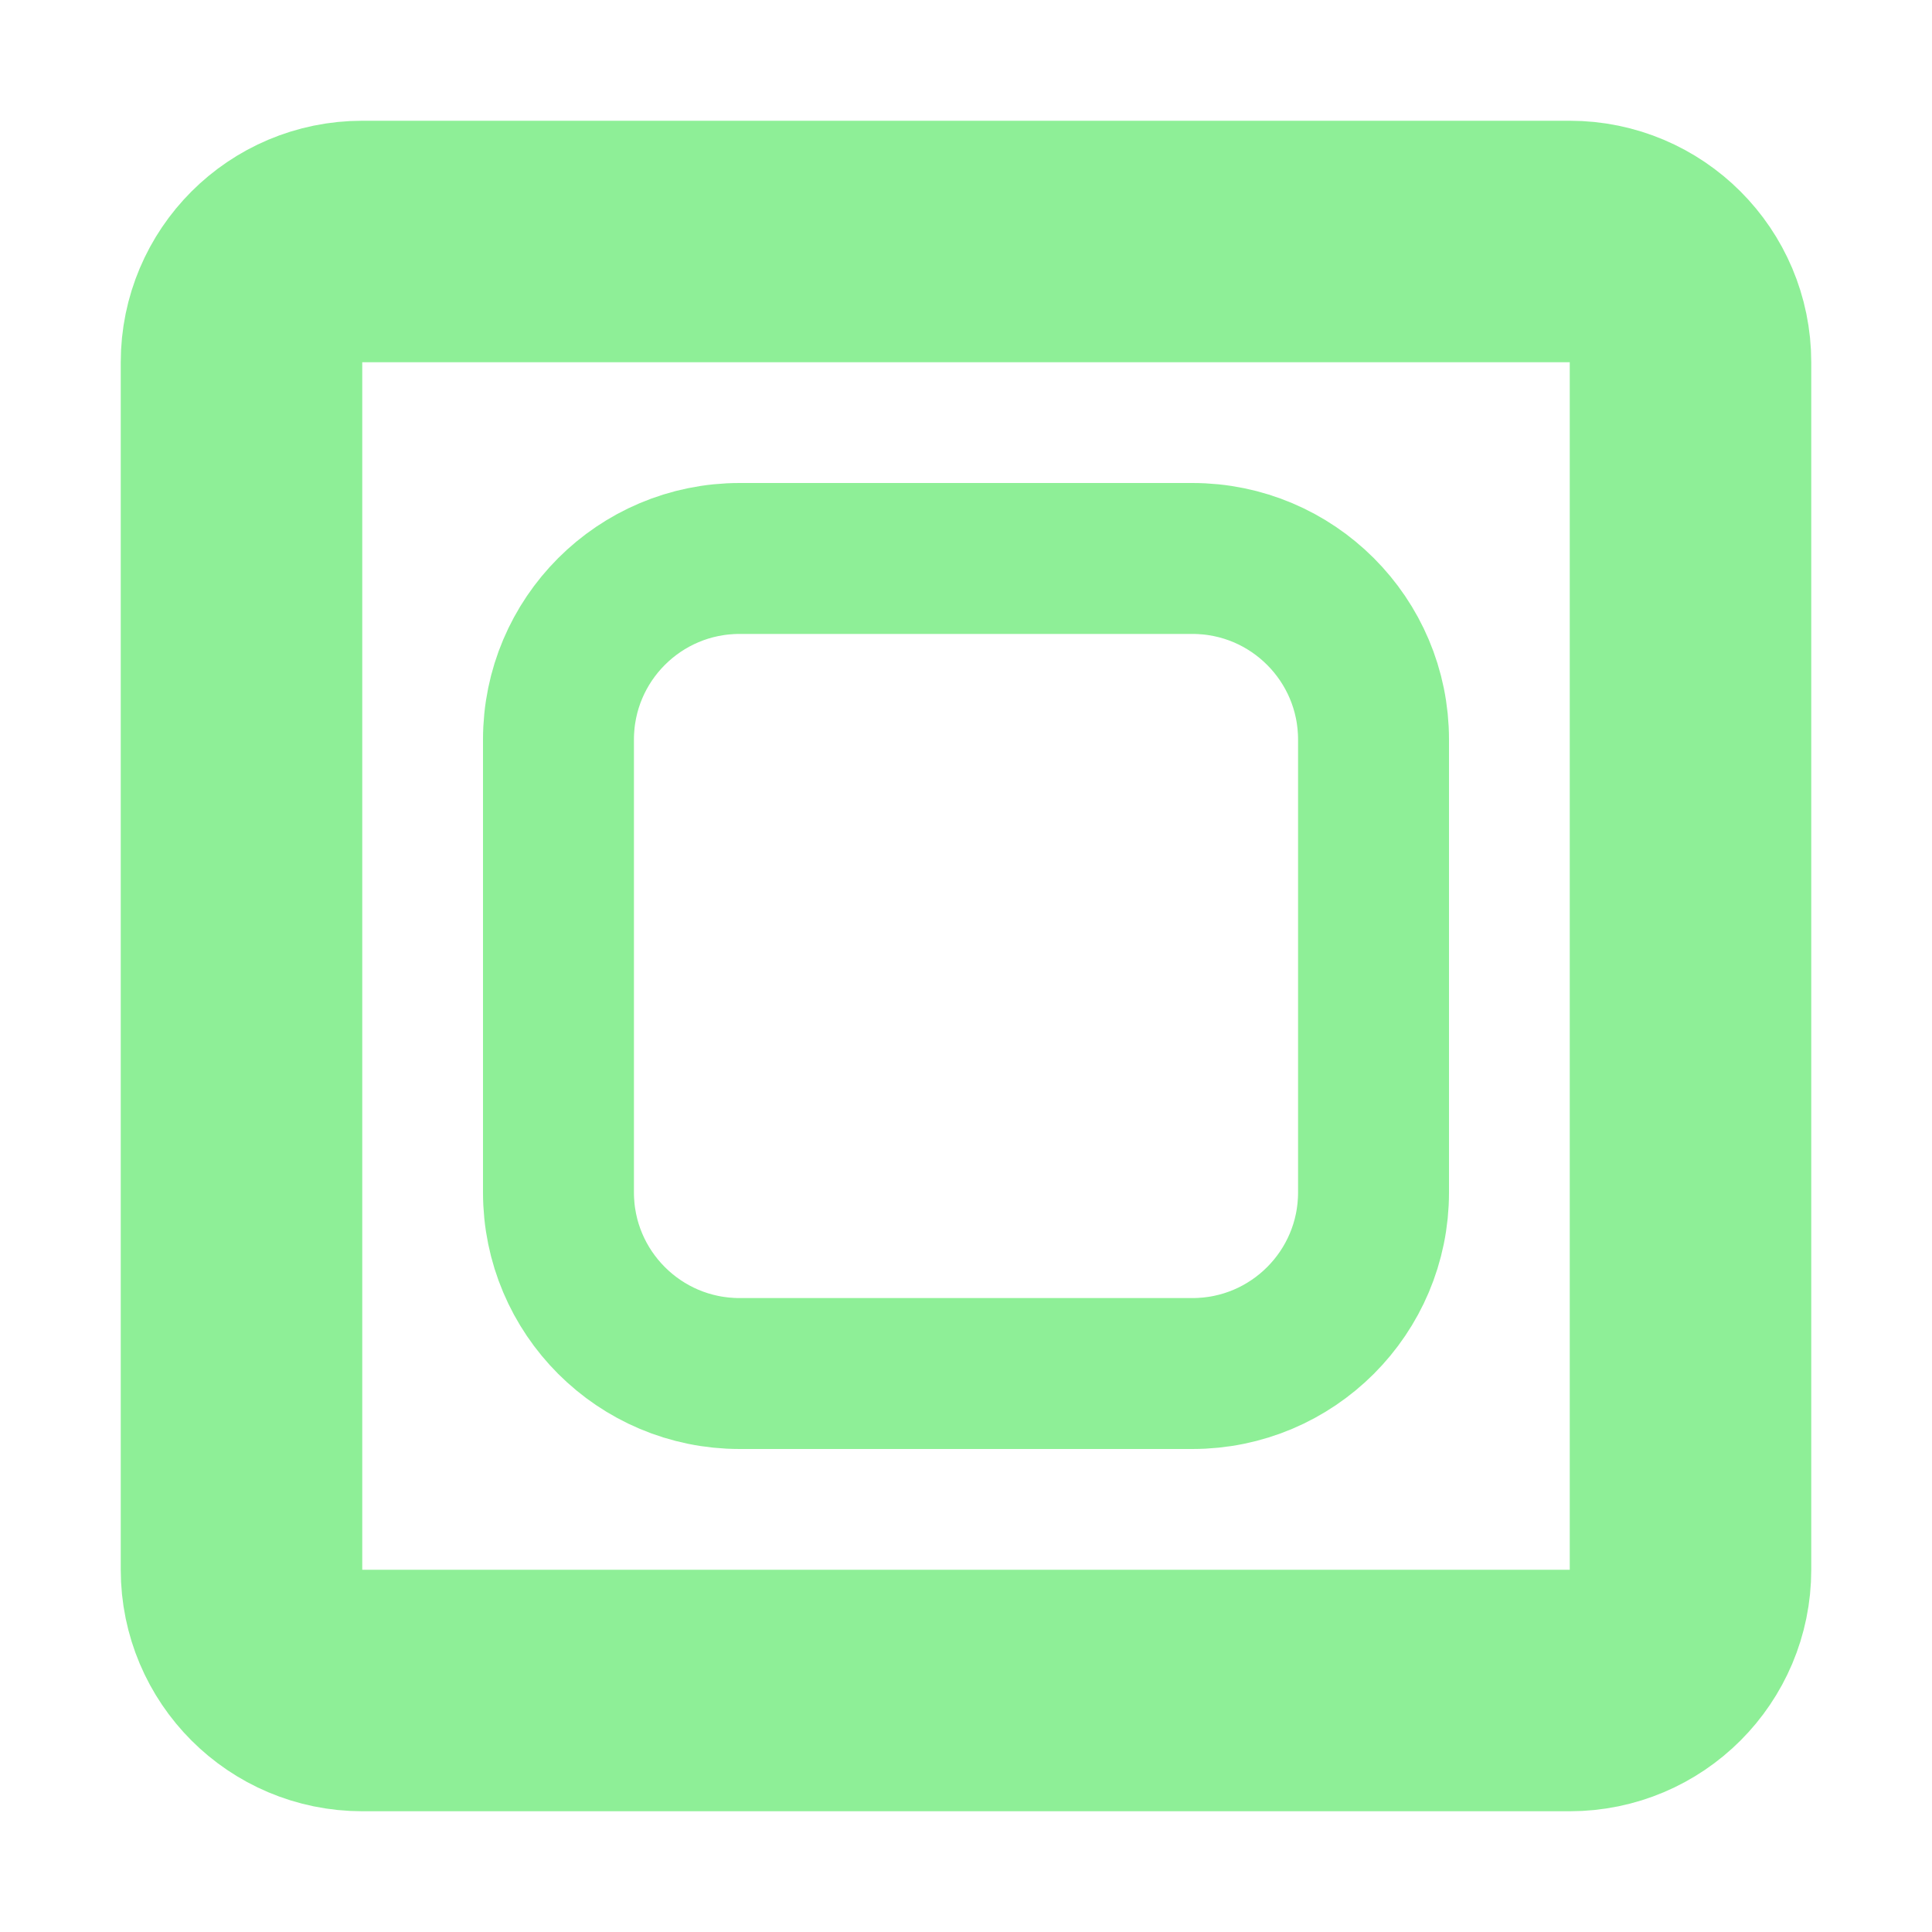
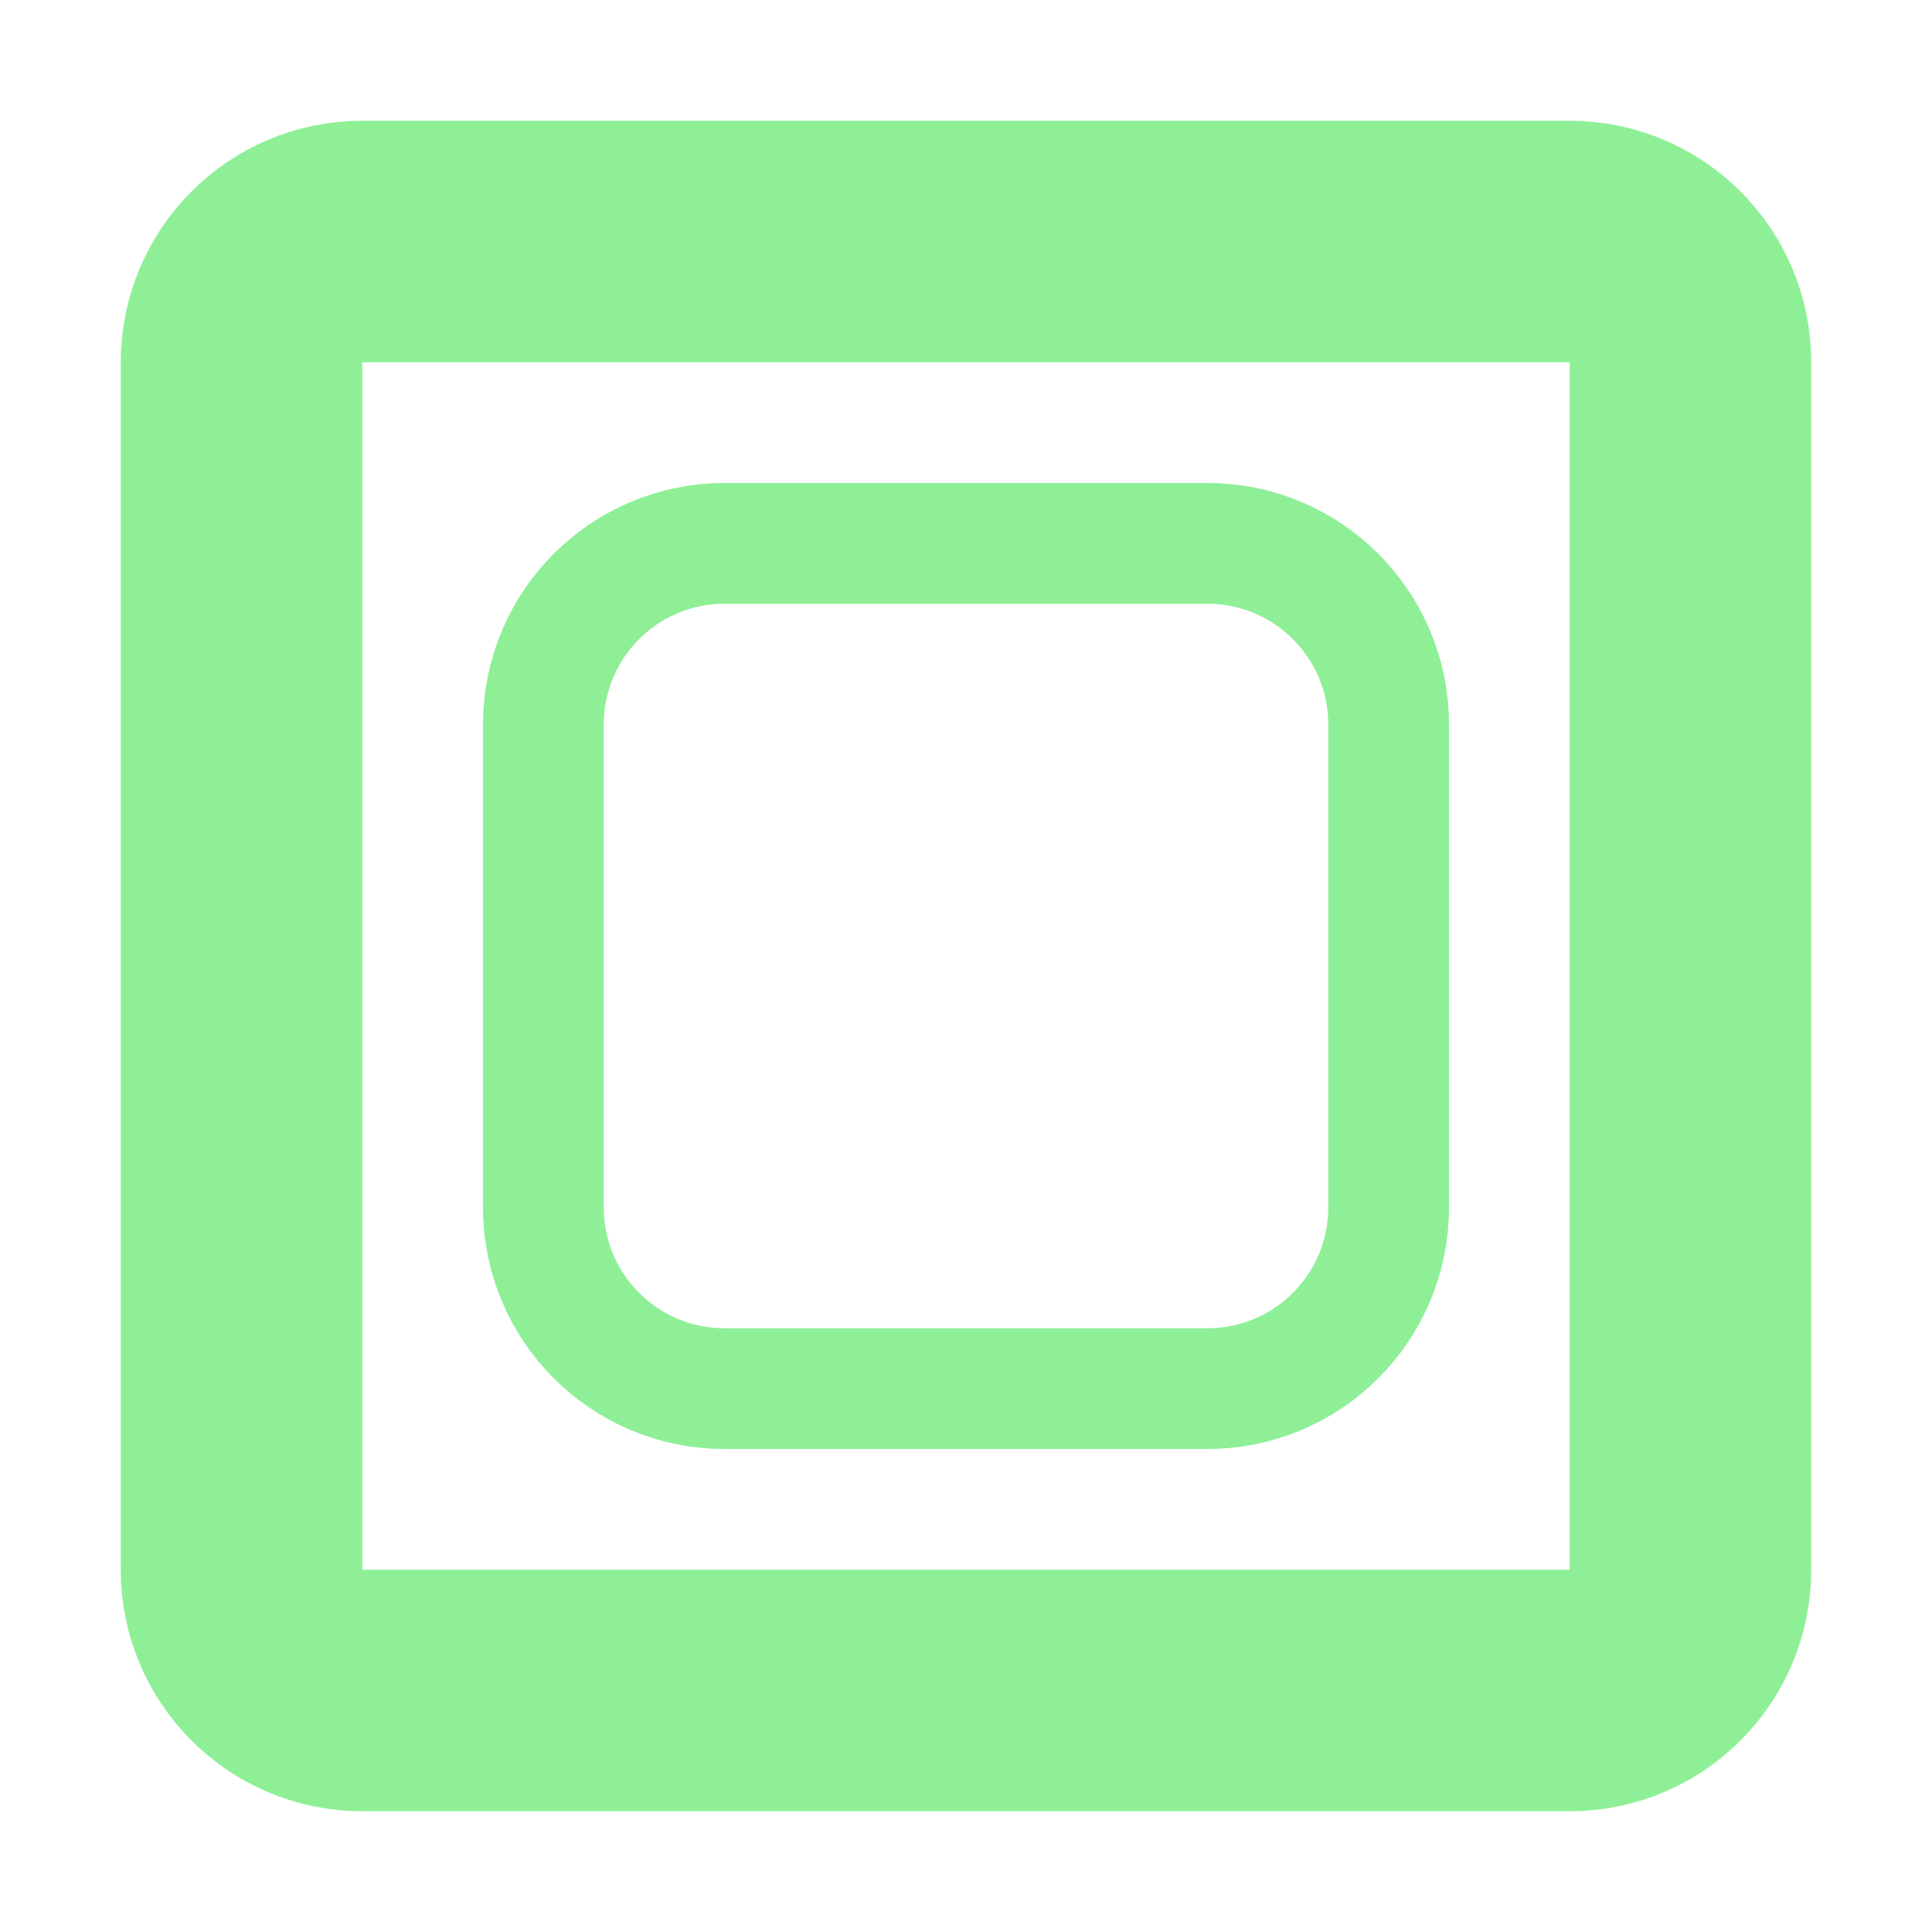
<svg xmlns="http://www.w3.org/2000/svg" height="16" viewBox="0 0 16 16" width="16">
  <g fill="none" stroke="#8eef97">
    <rect x="2" y="2" rx="1" width="12" height="12" stroke-width="2" />
-     <rect x="4.625" y="4.625" rx="1.5" width="6.75" height="6.75" stroke-width="1.25" />
+     <rect x="4.5" y="4.5" rx="1.5" width="7" height="7" />
  </g>
</svg>
